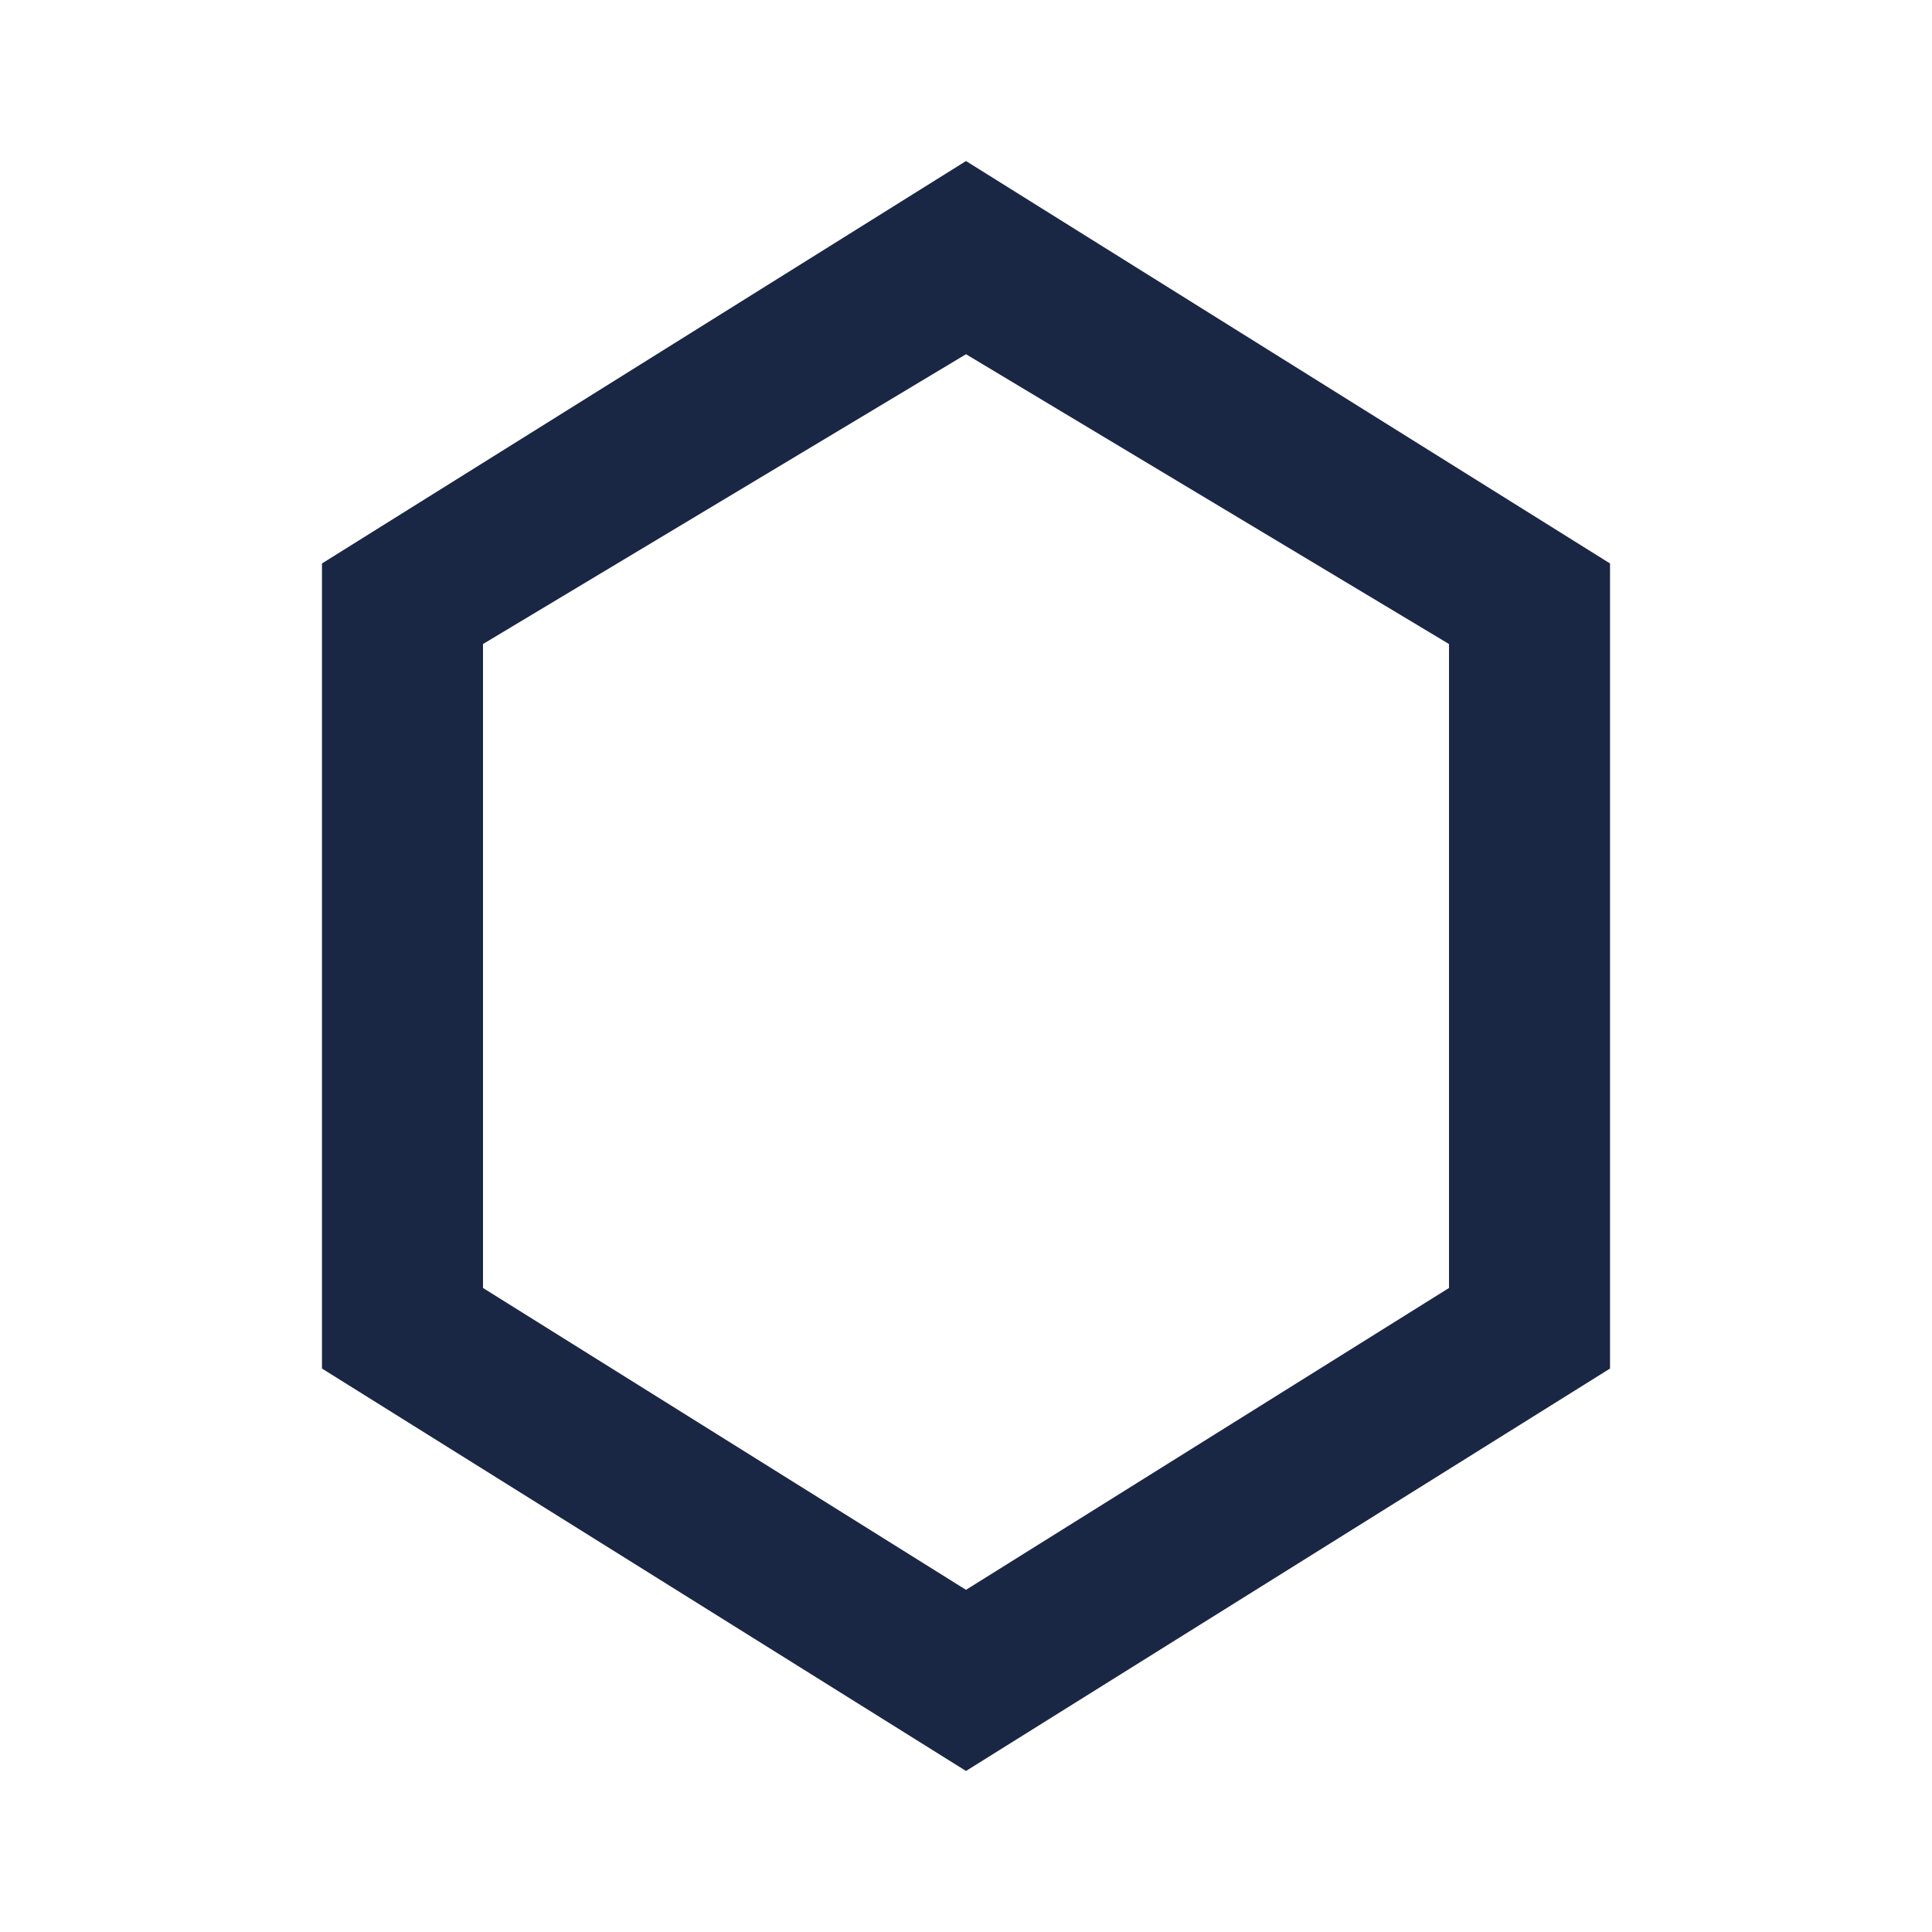
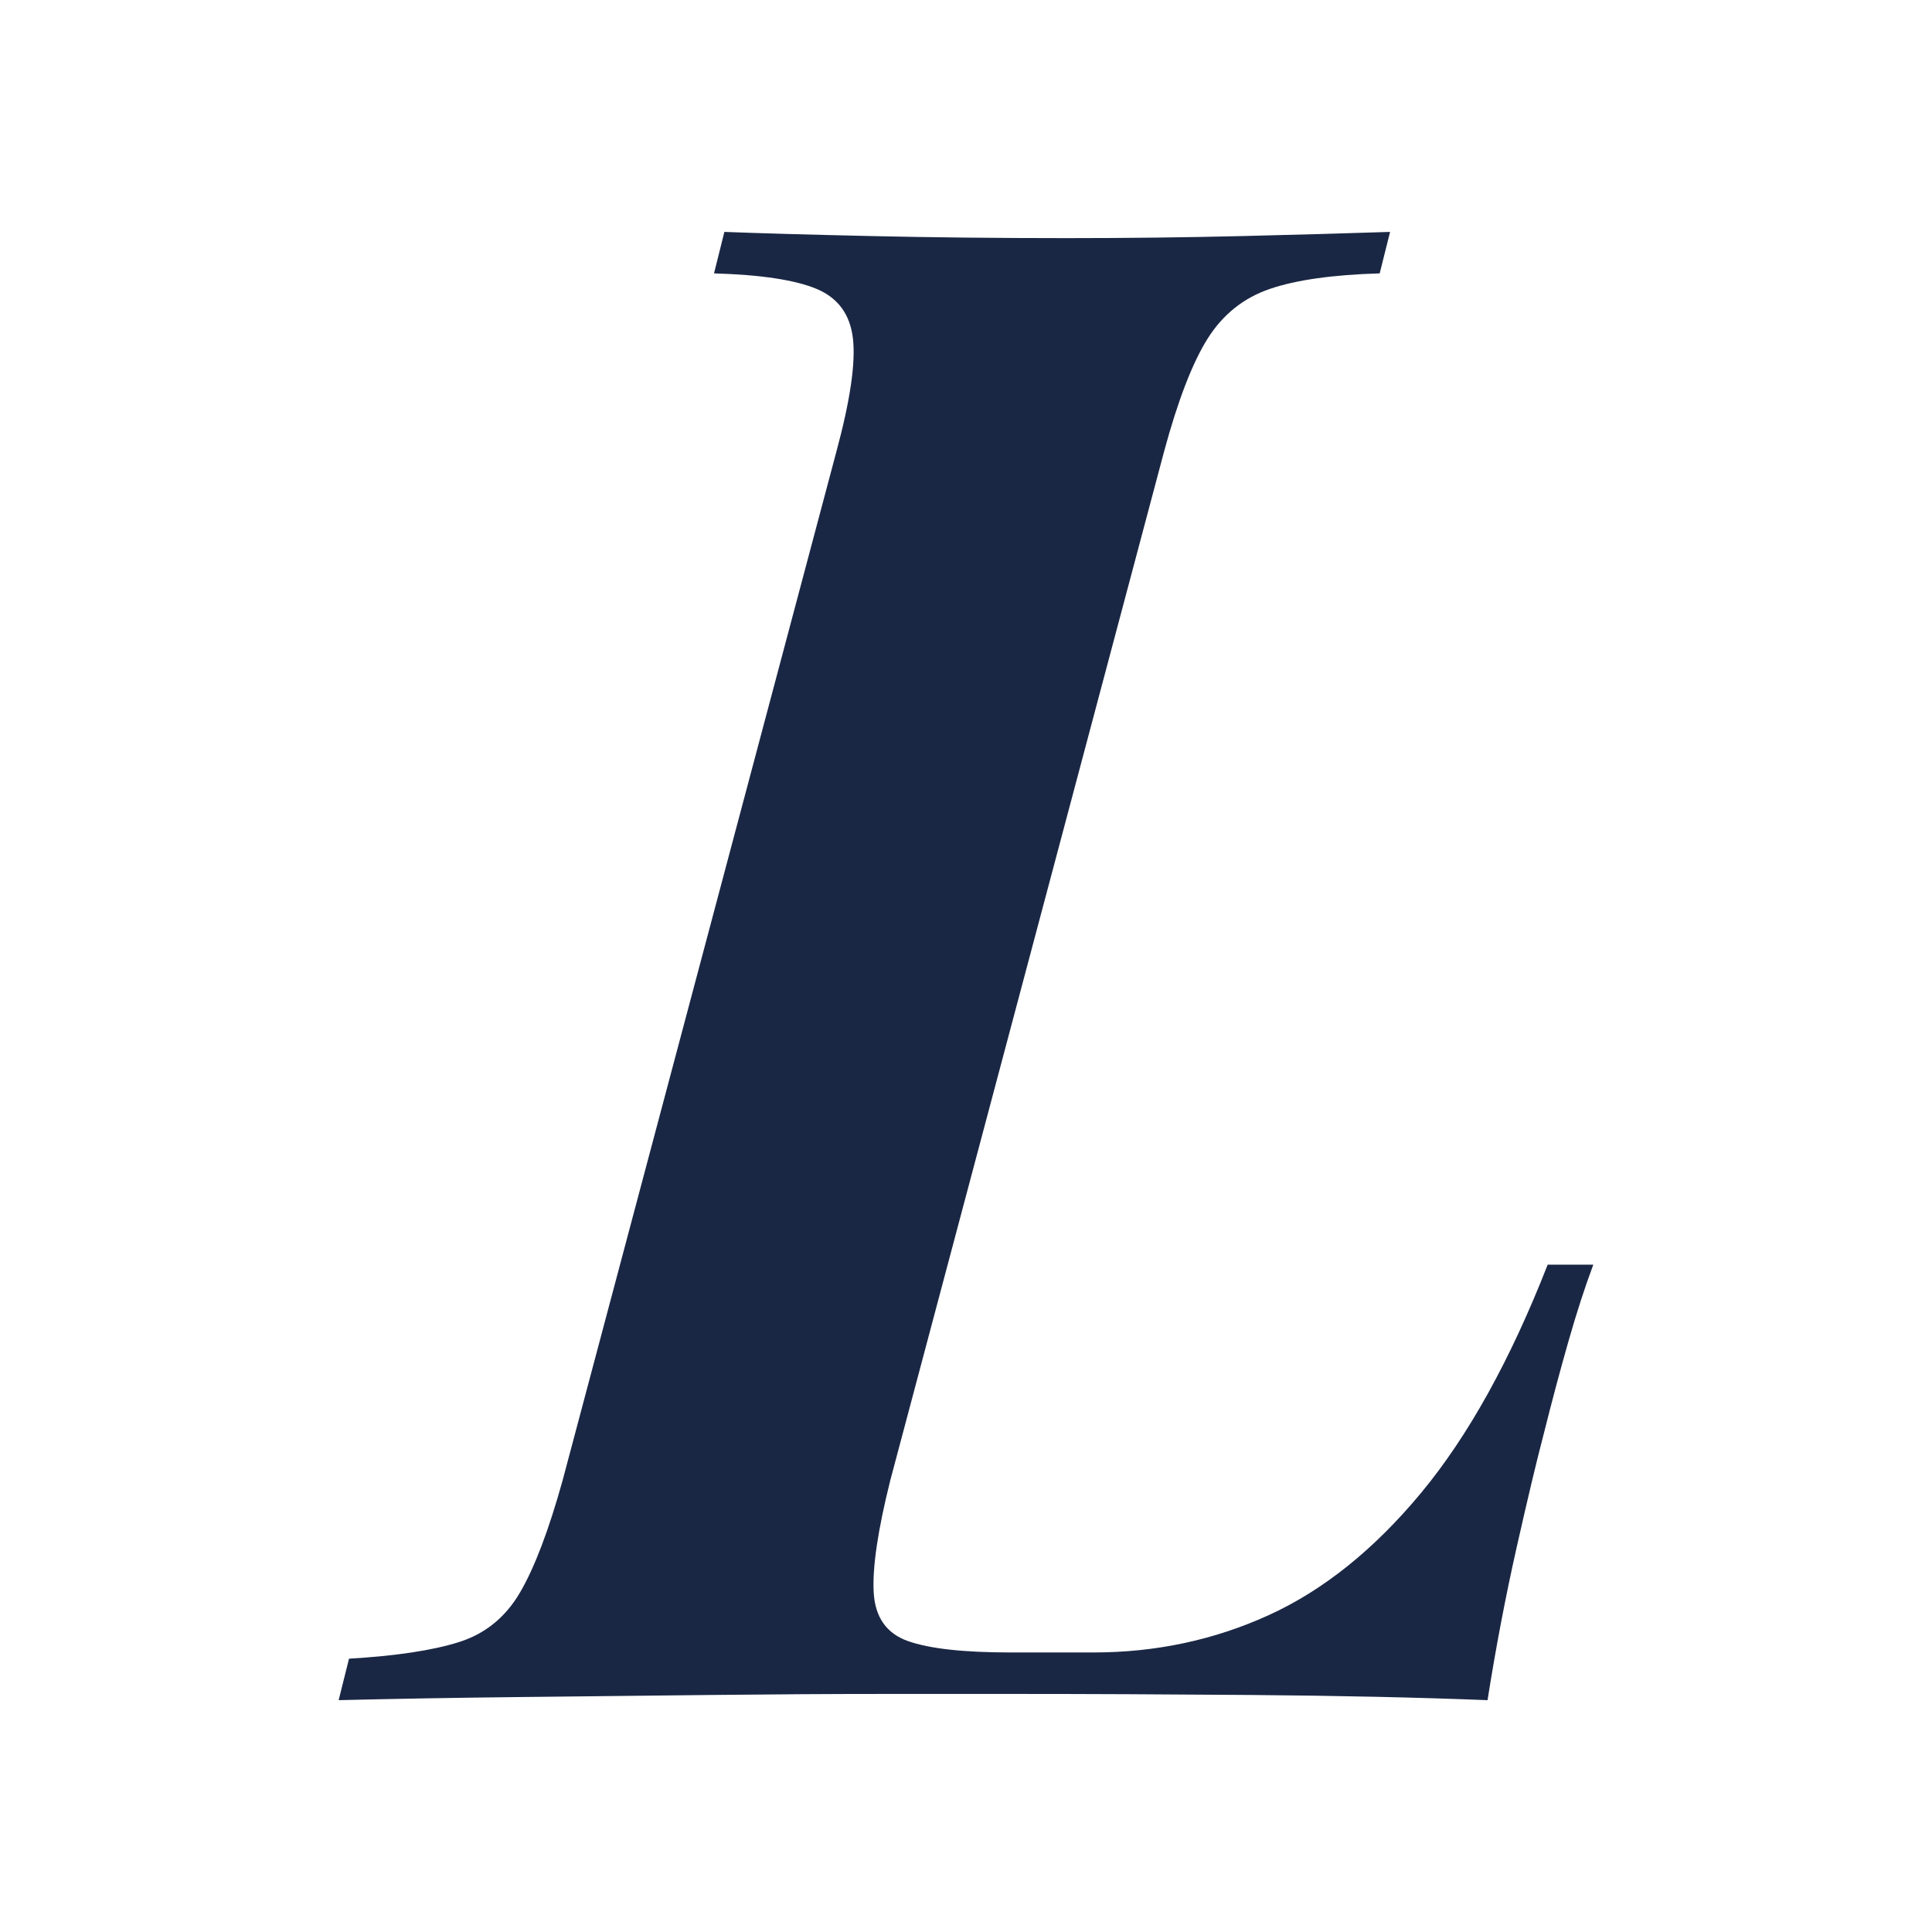
- <svg xmlns="http://www.w3.org/2000/svg" preserveAspectRatio="none" width="100%" height="100%" overflow="visible" style="display: block;" viewBox="0 0 20 20" fill="none">
-   <g id="Icon">
-     <path id="Vector" d="M10 1.667L3.333 5.833V14.167L10 18.333L16.667 14.167V5.833L10 1.667ZM10 3.667L15 6.667V13.333L10 16.458L5 13.333V6.667L10 3.667Z" fill="#1A2744" />
+ <svg xmlns="http://www.w3.org/2000/svg" width="100%" height="100%" viewBox="0 0 100 100" fill="none">
+   <g transform="matrix(0.10734,0,0,-0.10734,22.1441,88)">
+     <path d="M562 210Q556 194 550.0 173.0Q544 152 538 128Q533 109 525.0 73.5Q517 38 511 0Q460 2 397.0 2.5Q334 3 284 3Q259 3 220.5 3.0Q182 3 136.0 2.5Q90 2 44.0 1.5Q-2 1 -43 0L-38 20Q-4 22 15.0 28.0Q34 34 44.5 52.0Q55 70 65 106L197 602Q207 639 205.0 656.5Q203 674 187.5 680.5Q172 687 138 688L143 708Q169 707 213.5 706.0Q258 705 308 705Q352 705 393.0 706.0Q434 707 464 708L459 688Q425 687 406.0 680.5Q387 674 376.0 656.5Q365 639 355 602L223 106Q214 70 215.0 52.0Q216 34 231.5 28.5Q247 23 281 23H321Q366 23 405.5 41.0Q445 59 479.0 100.0Q513 141 540 210Z" fill="#1a2744" />
  </g>
</svg>
